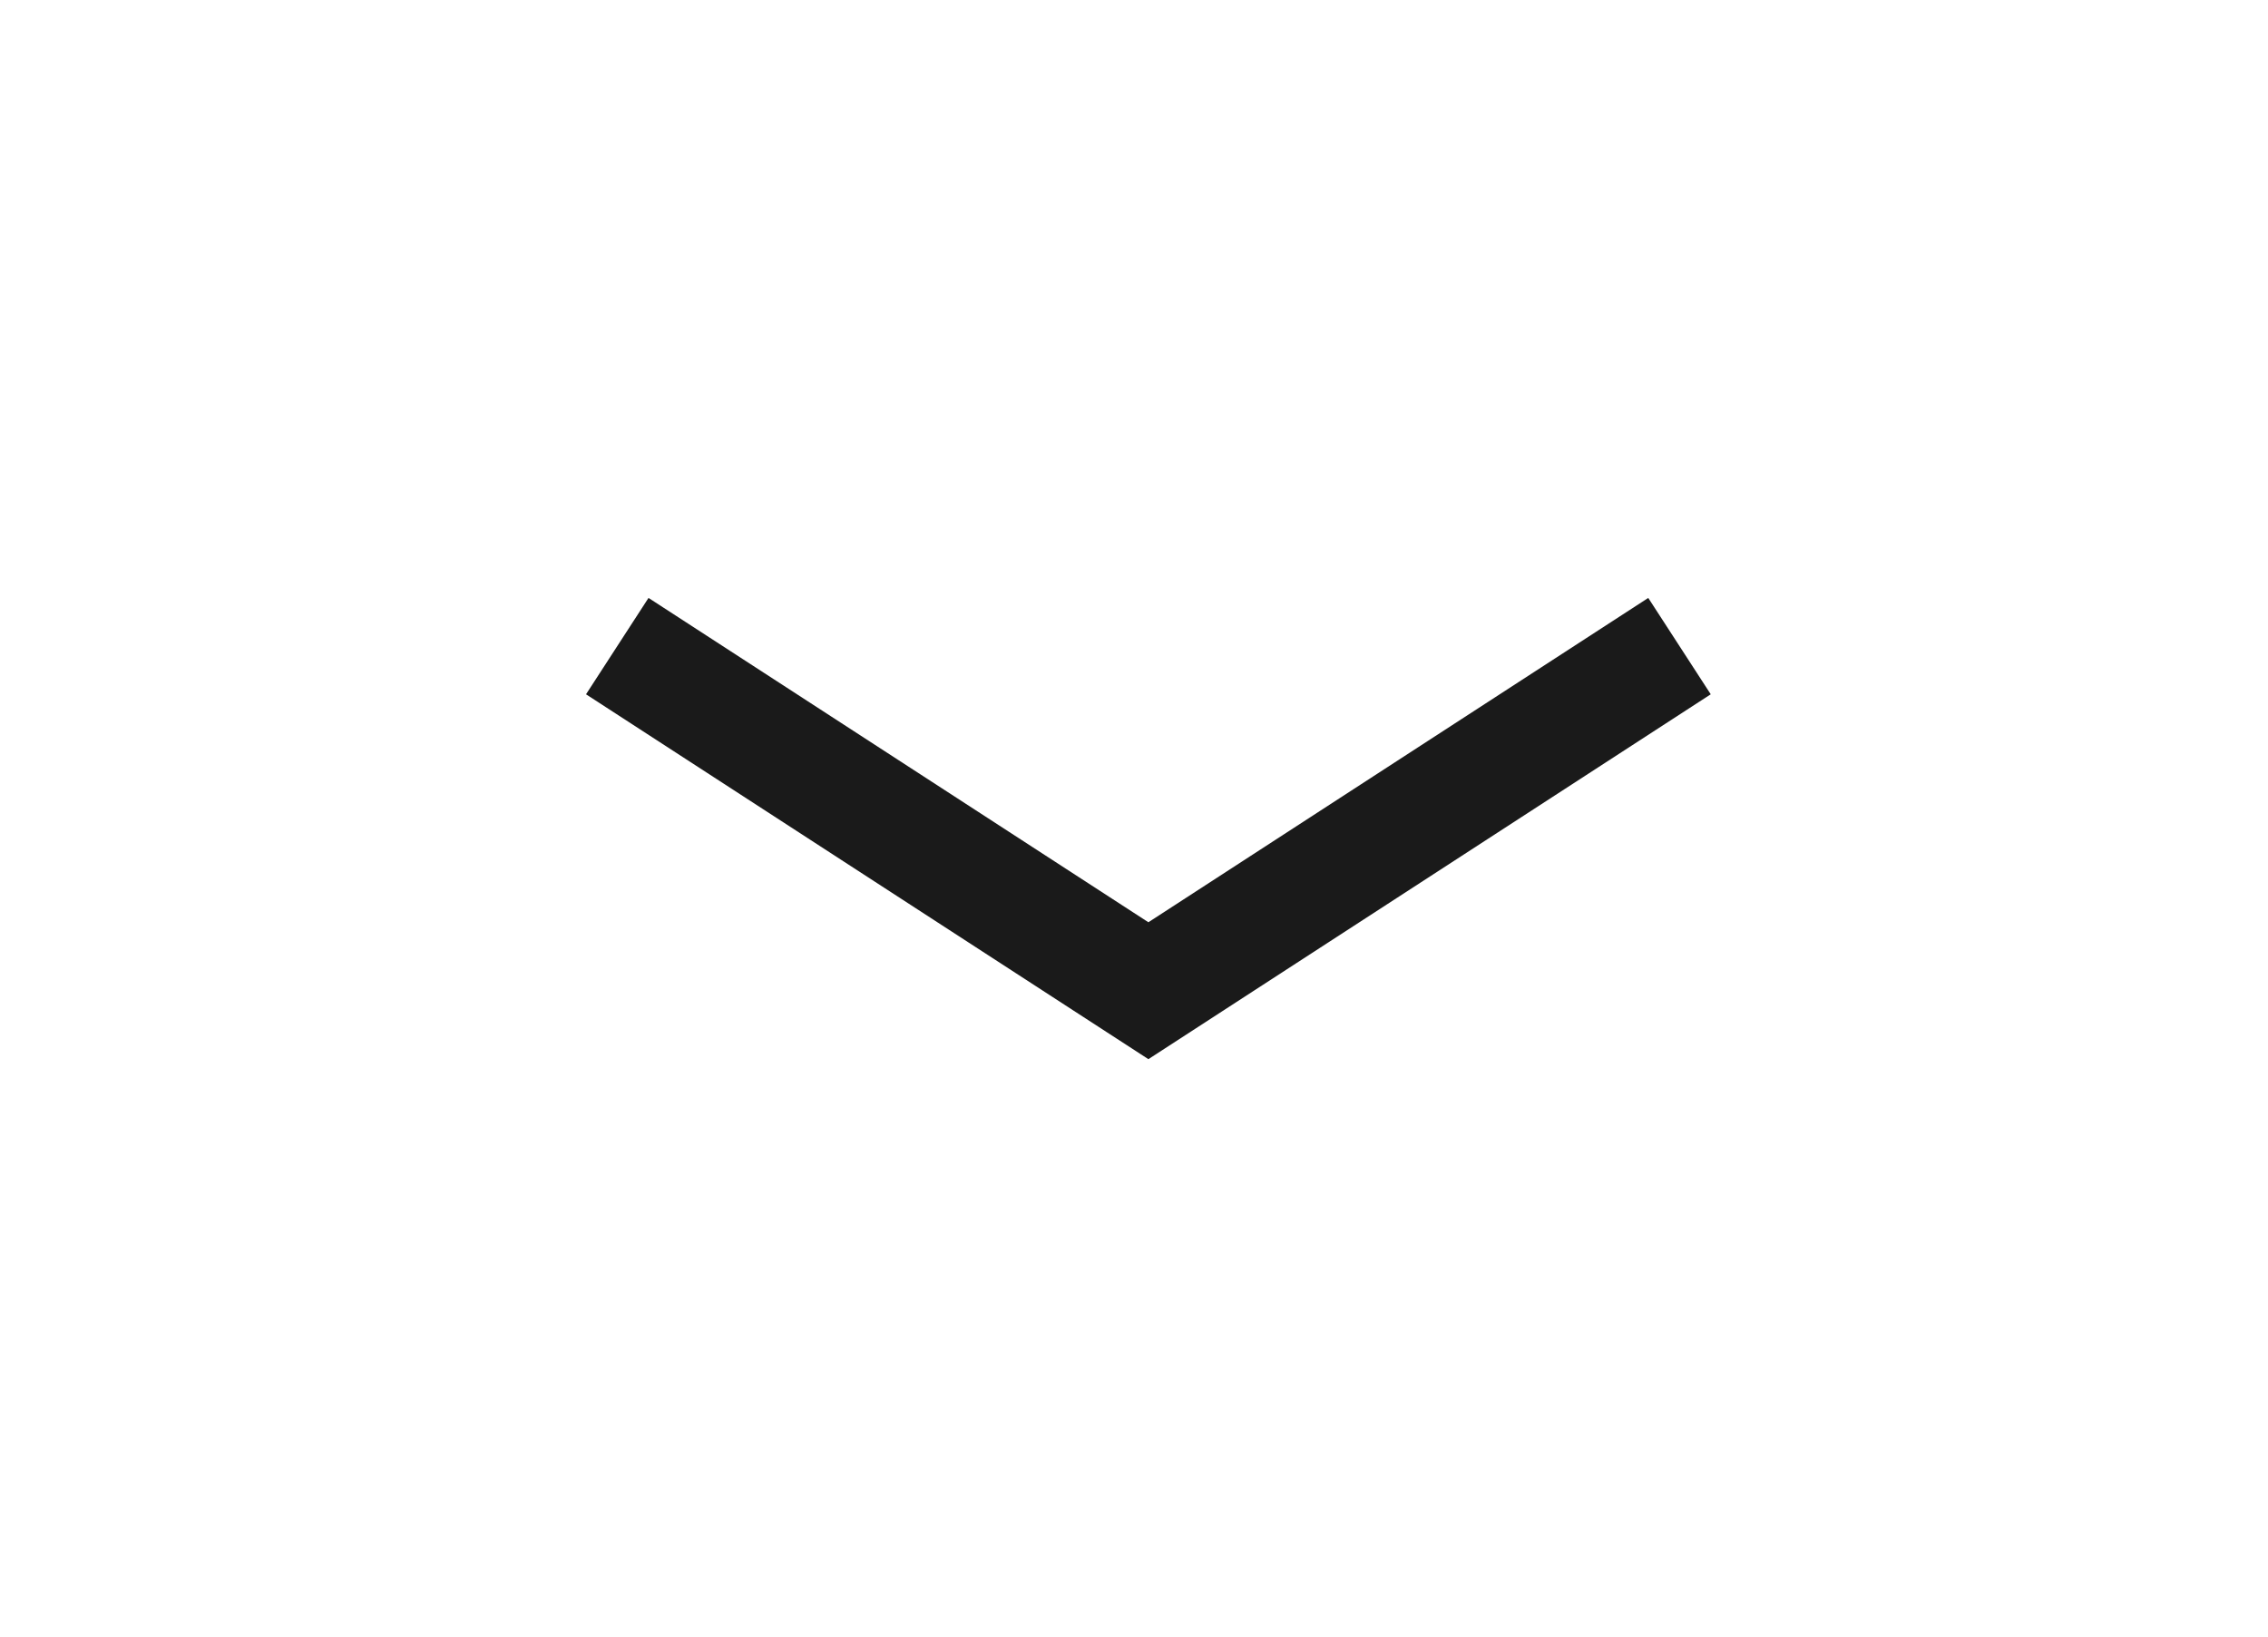
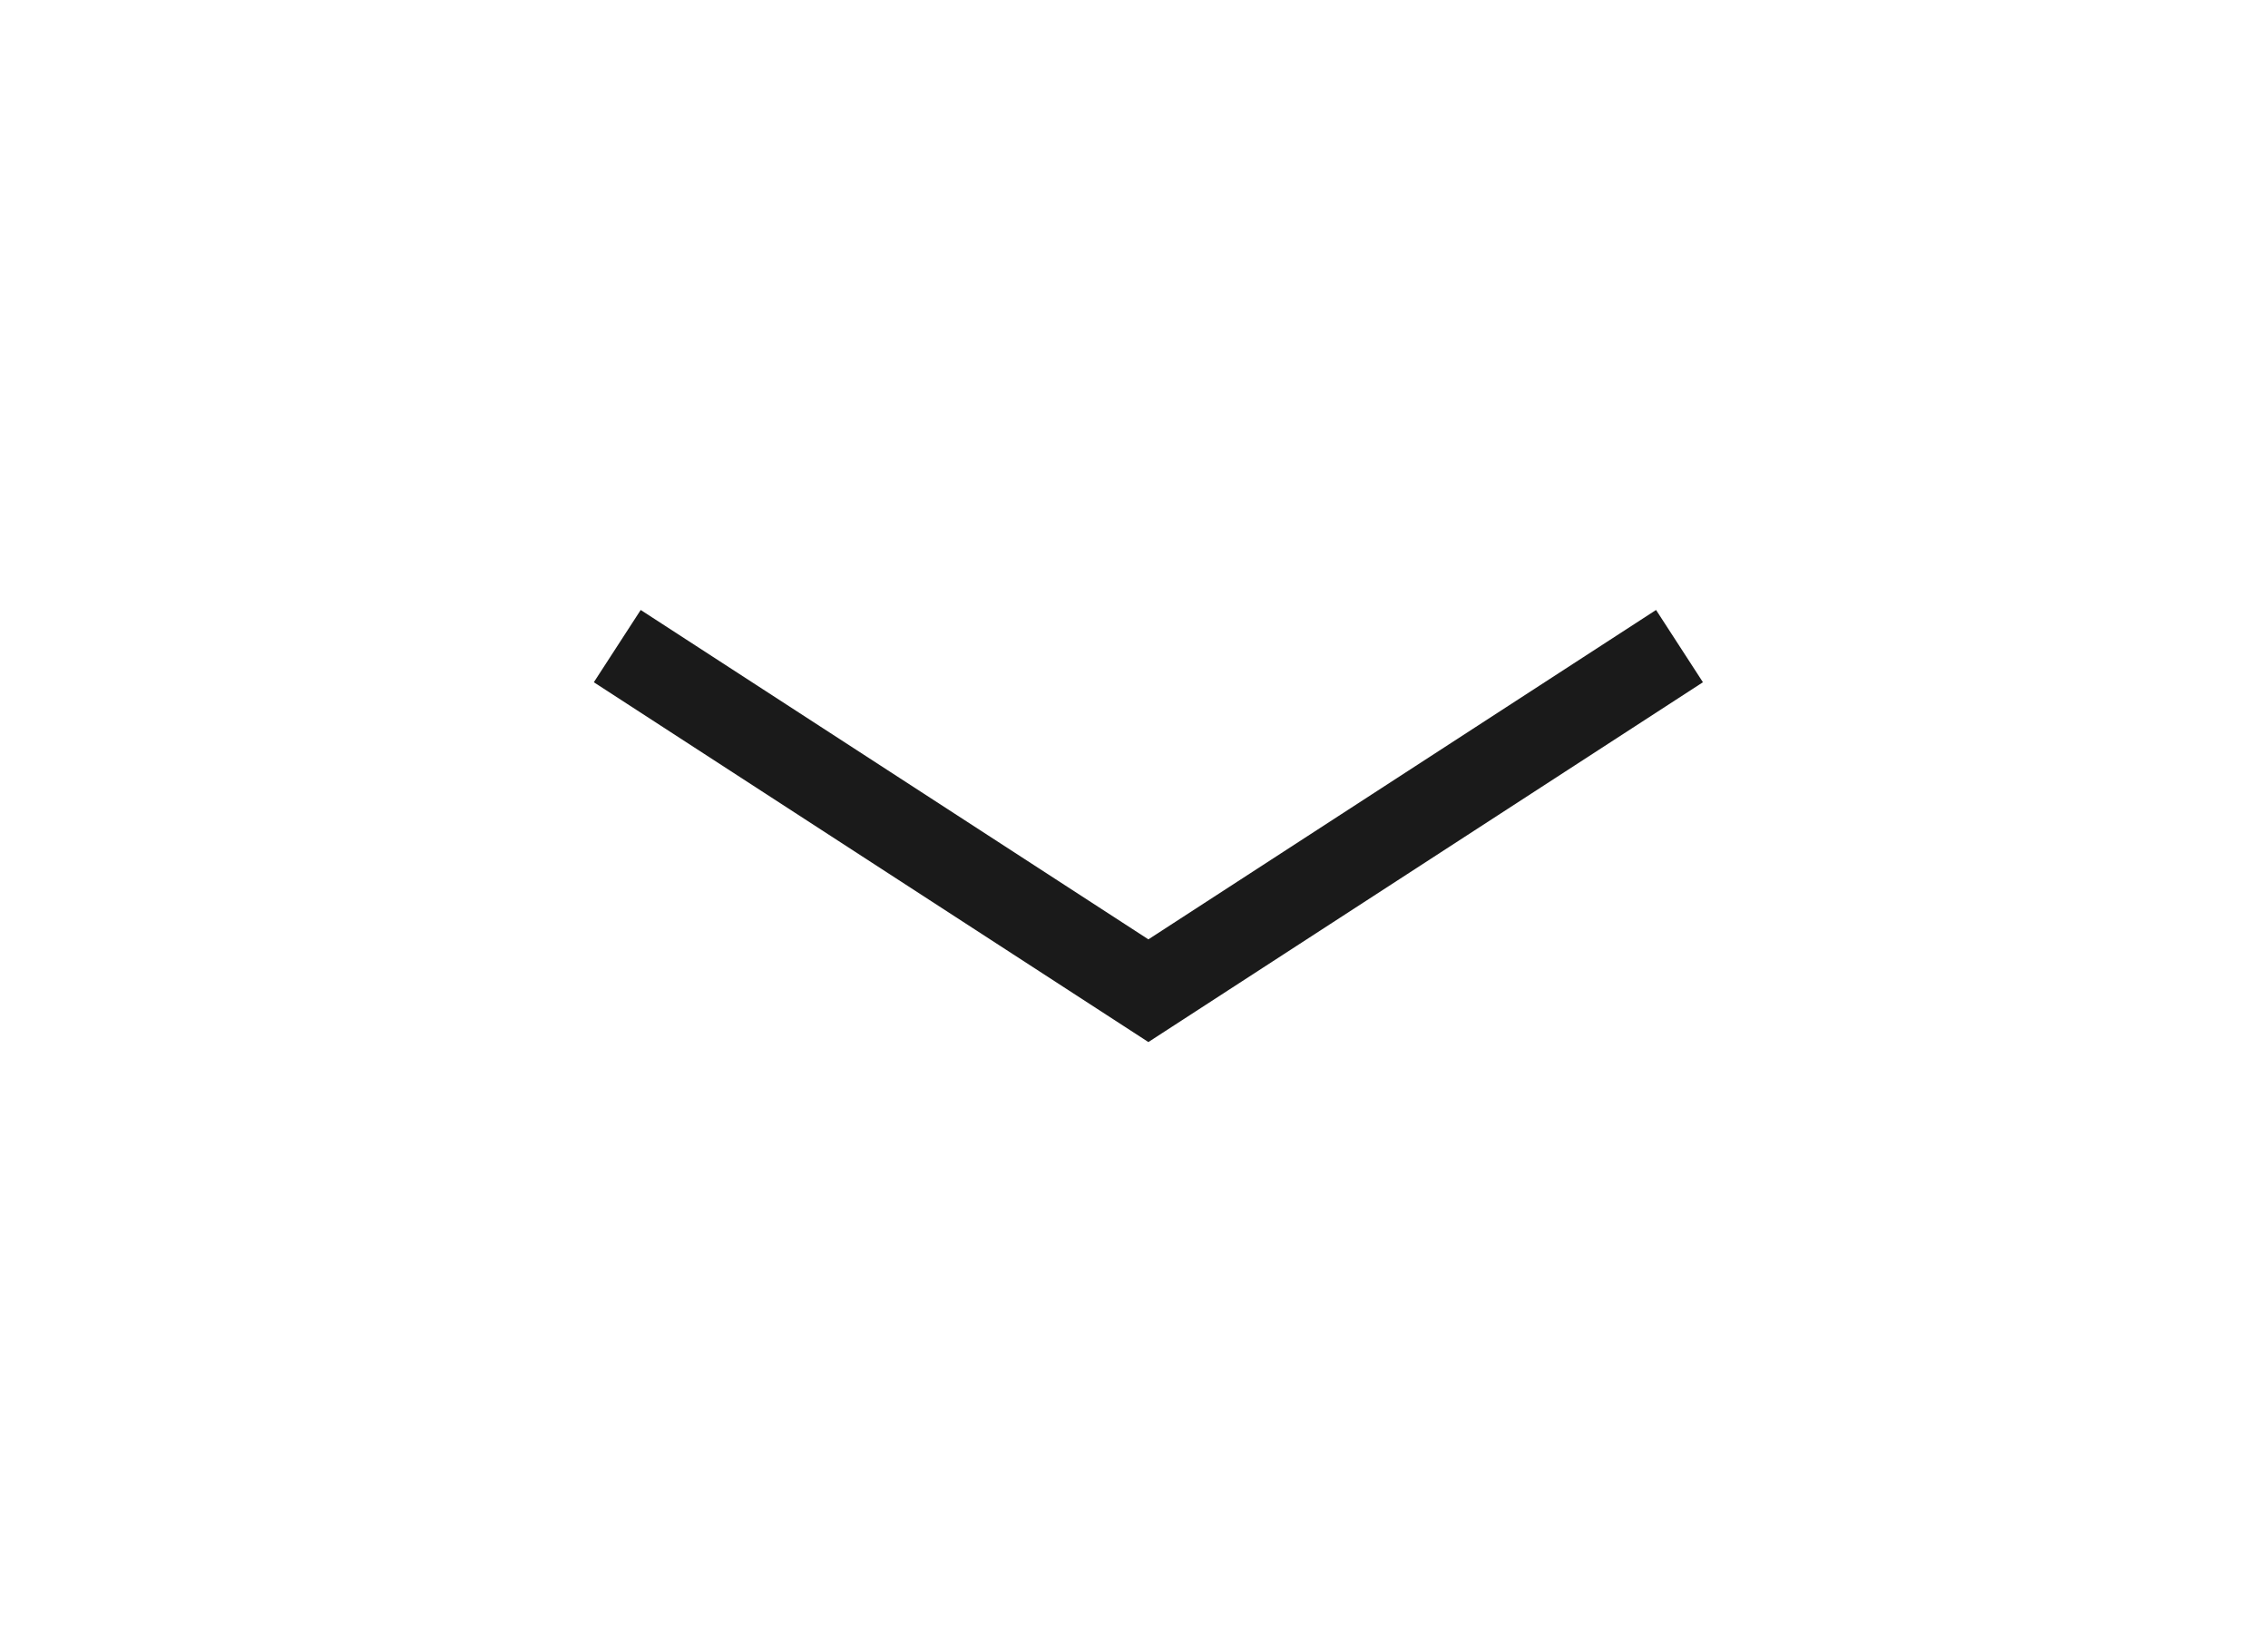
<svg xmlns="http://www.w3.org/2000/svg" width="79" height="57" viewBox="0 0 79 57">
  <defs>
    <clipPath id="clip-arrowdownmobile">
      <rect width="79" height="57" />
    </clipPath>
  </defs>
  <g id="arrowdownmobile" clip-path="url(#clip-arrowdownmobile)">
-     <path id="Path_25250" data-name="Path 25250" d="M223.163,225.528l-12,18.5,12,18.5" transform="translate(-204.027 245.663) rotate(-90)" fill="none" stroke="#1a1a1a" stroke-miterlimit="10" stroke-width="4" />
+     <path id="Path_25250" data-name="Path 25250" d="M223.163,225.528l-12,18.5,12,18.5" transform="translate(-204.027 245.663) rotate(-90)" fill="none" stroke="#1a1a1a" stroke-miterlimit="10" stroke-width="3" />
  </g>
</svg>
